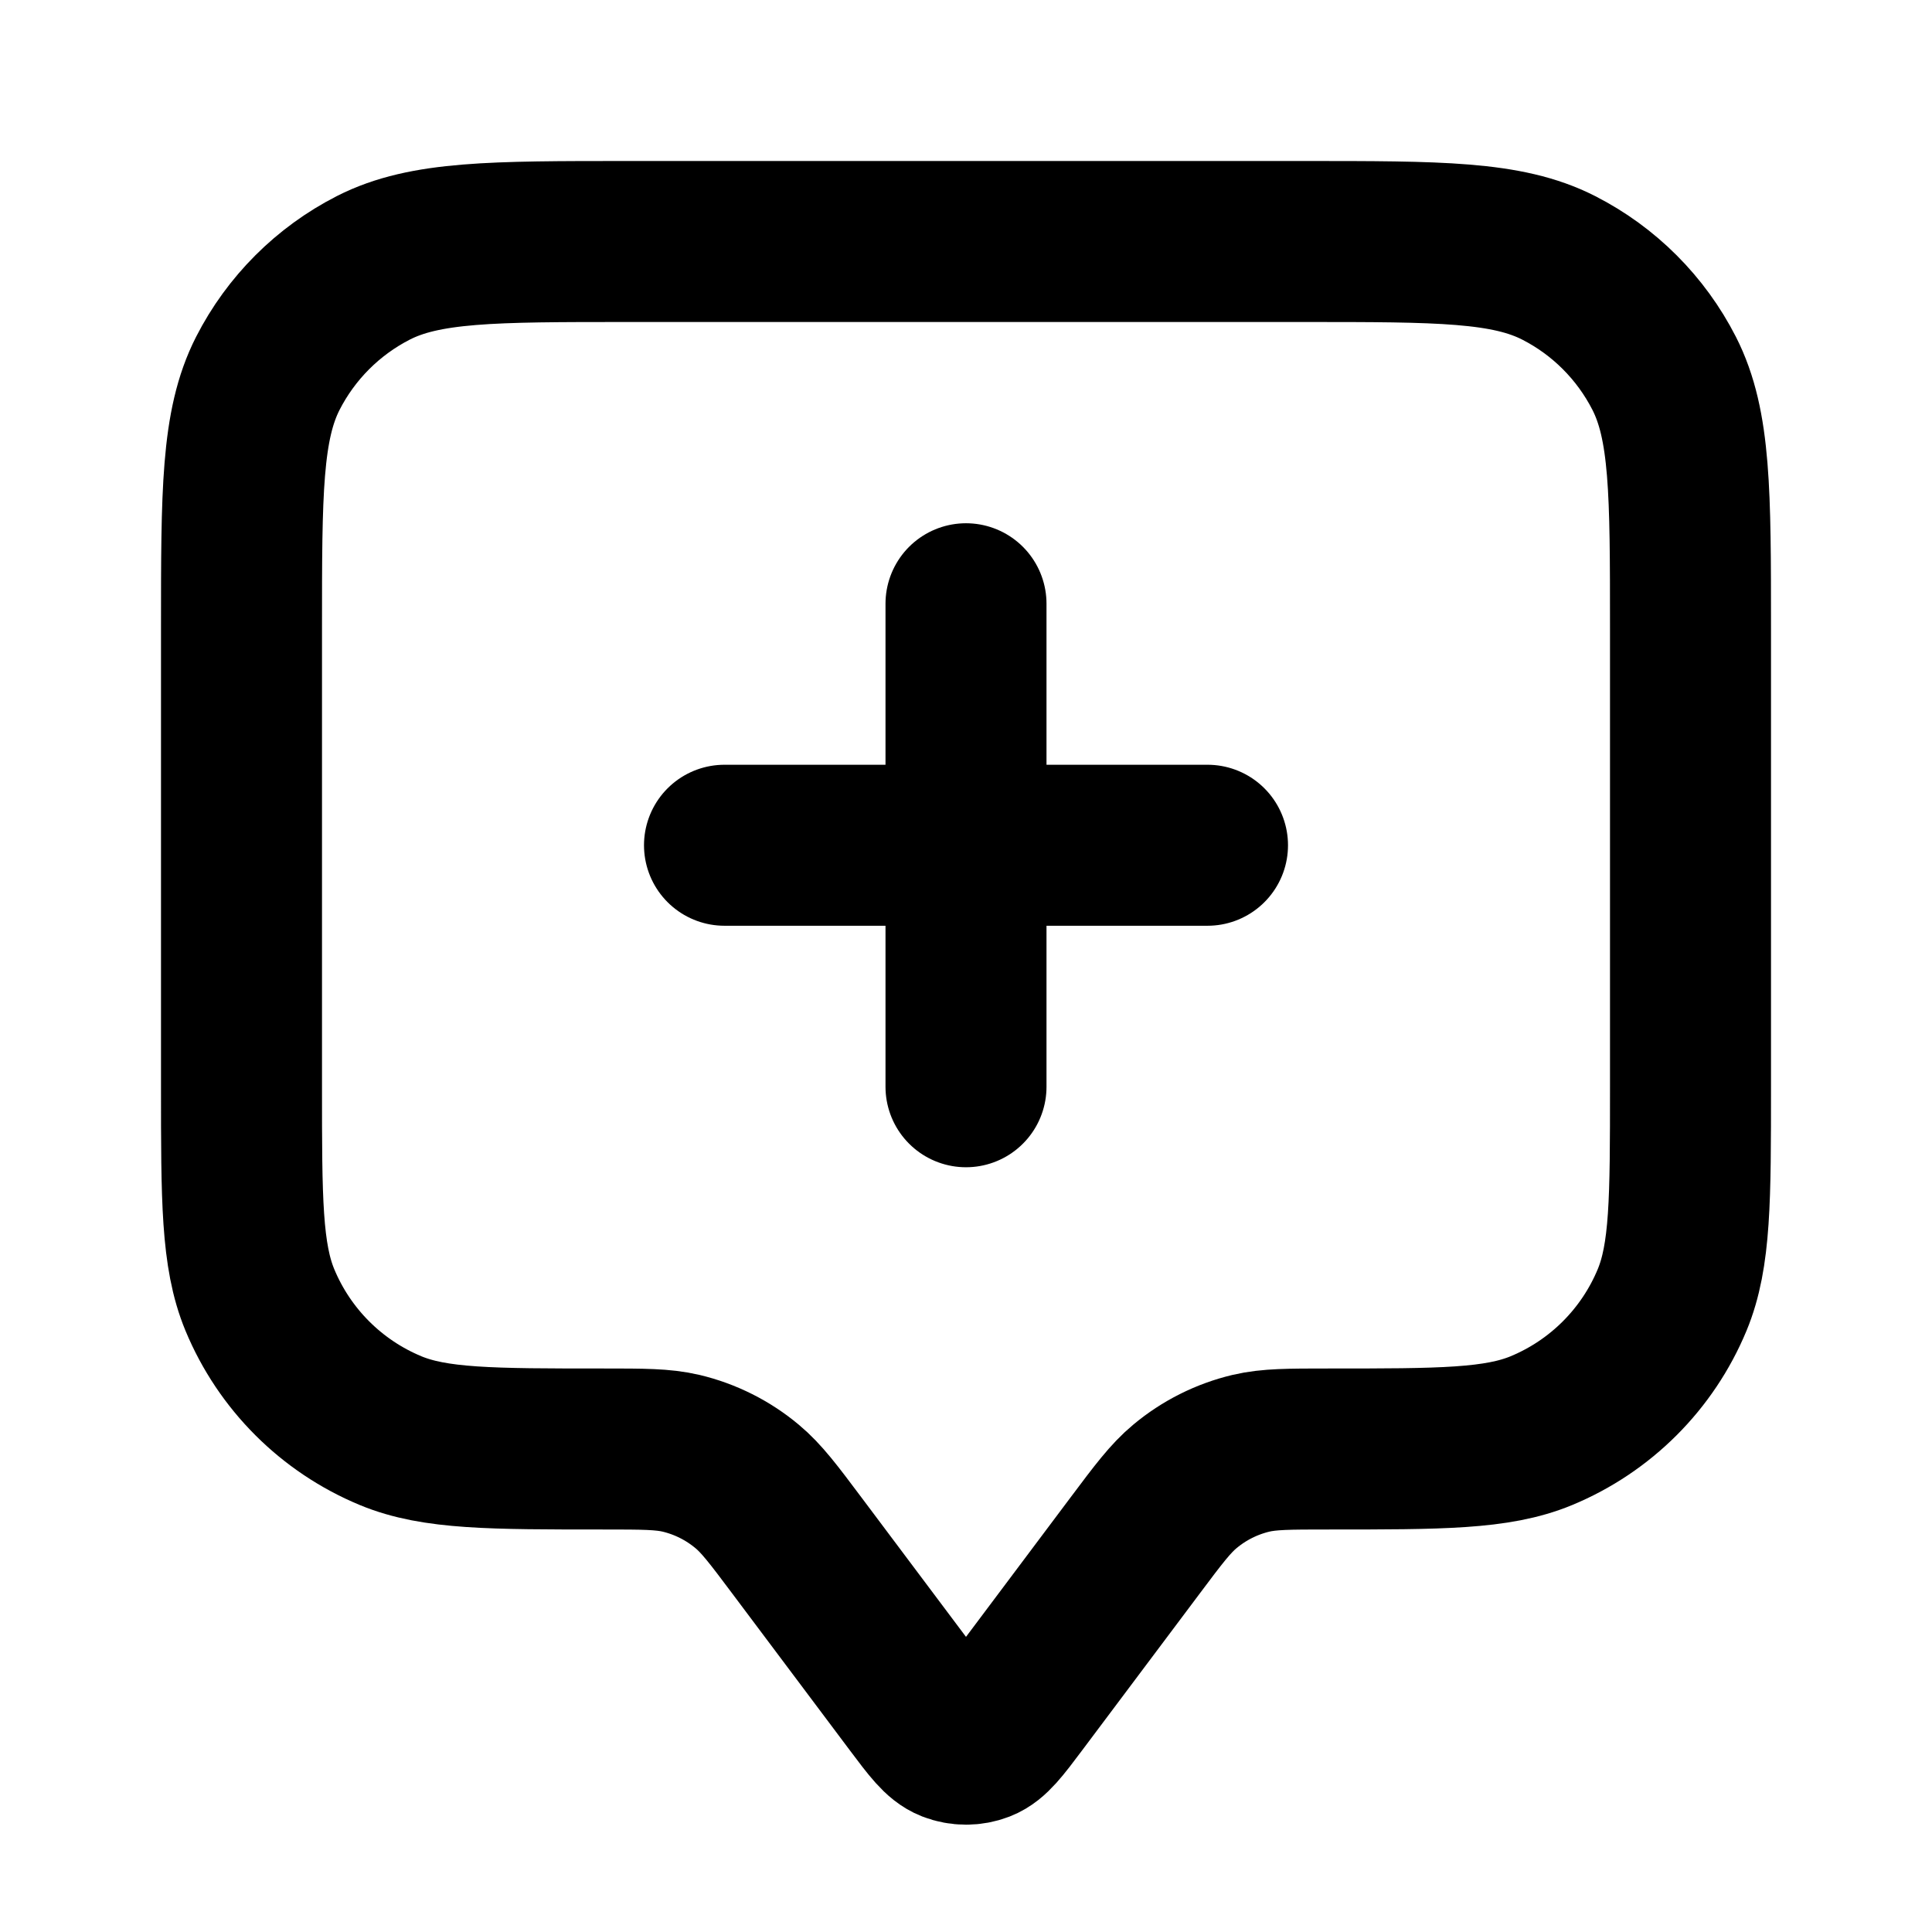
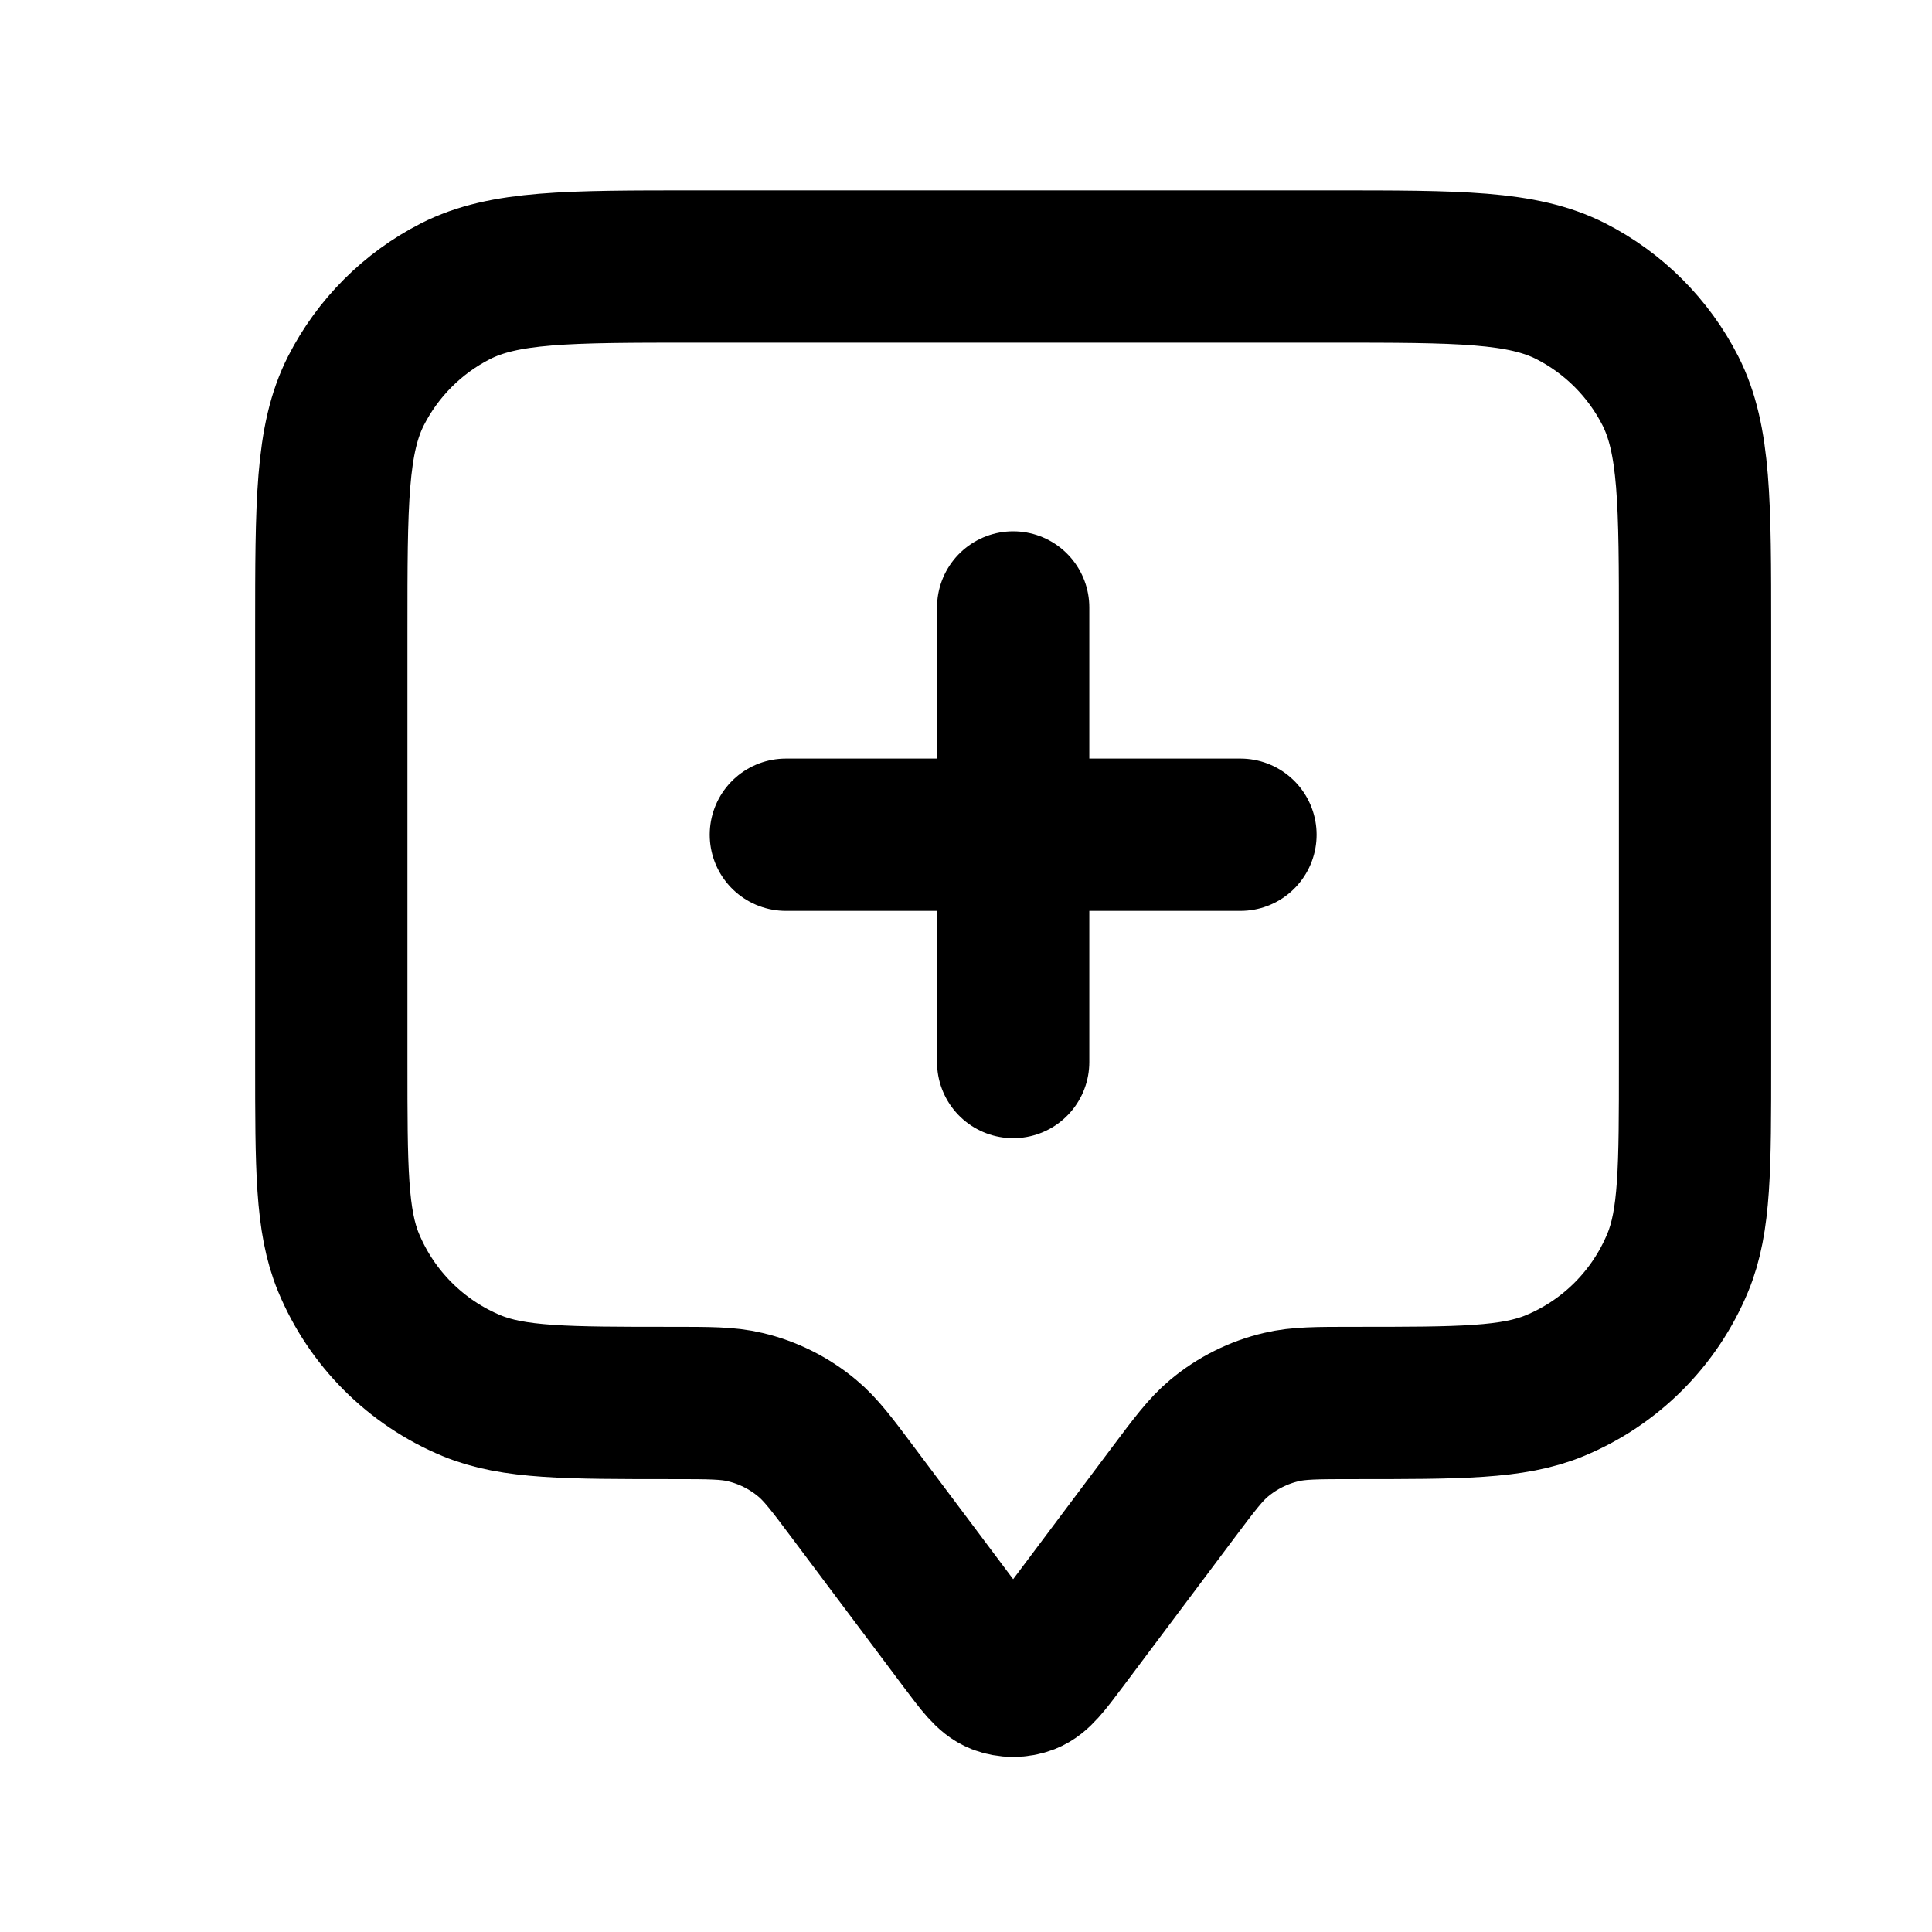
- <svg xmlns="http://www.w3.org/2000/svg" width="24" height="24" viewBox="0 0 24 24" fill="none">
-   <path d="M12 13.5V7.5M9 10.5H15M9.9 19.2L11.36 21.147C11.577 21.436 11.686 21.581 11.819 21.633C11.935 21.678 12.065 21.678 12.181 21.633C12.314 21.581 12.423 21.436 12.64 21.147L14.1 19.2C14.393 18.809 14.54 18.614 14.719 18.465C14.957 18.266 15.238 18.125 15.54 18.053C15.767 18 16.011 18 16.5 18C17.898 18 18.597 18 19.148 17.772C19.883 17.467 20.467 16.883 20.772 16.148C21 15.597 21 14.898 21 13.5V7.8C21 6.12 21 5.28 20.673 4.638C20.385 4.074 19.927 3.615 19.362 3.327C18.72 3 17.88 3 16.2 3H7.8C6.12 3 5.28 3 4.638 3.327C4.074 3.615 3.615 4.074 3.327 4.638C3 5.28 3 6.12 3 7.8V13.5C3 14.898 3 15.597 3.228 16.148C3.533 16.883 4.117 17.467 4.852 17.772C5.403 18 6.102 18 7.5 18C7.989 18 8.233 18 8.46 18.053C8.762 18.125 9.043 18.266 9.281 18.465C9.46 18.614 9.607 18.809 9.9 19.2Z" stroke="black" stroke-width="2" stroke-linecap="round" stroke-linejoin="round" />
+ <svg xmlns="http://www.w3.org/2000/svg" width="17" height="17" viewBox="0 0 17 17" fill="none">
+   <path d="M8.915 9.345V5.345M6.915 7.345H10.915M7.515 13.145L8.488 14.443C8.633 14.636 8.705 14.732 8.794 14.767C8.872 14.797 8.958 14.797 9.036 14.767C9.125 14.732 9.197 14.636 9.342 14.443L10.315 13.145C10.511 12.884 10.608 12.754 10.727 12.655C10.886 12.522 11.074 12.428 11.275 12.381C11.427 12.345 11.589 12.345 11.915 12.345C12.847 12.345 13.313 12.345 13.68 12.193C14.171 11.99 14.56 11.6 14.763 11.11C14.915 10.743 14.915 10.277 14.915 9.345V5.545C14.915 4.425 14.915 3.865 14.697 3.437C14.505 3.061 14.199 2.755 13.823 2.563C13.395 2.345 12.835 2.345 11.715 2.345H6.115C4.995 2.345 4.435 2.345 4.007 2.563C3.631 2.755 3.325 3.061 3.133 3.437C2.915 3.865 2.915 4.425 2.915 5.545V9.345C2.915 10.277 2.915 10.743 3.067 11.11C3.27 11.6 3.66 11.99 4.15 12.193C4.517 12.345 4.983 12.345 5.915 12.345C6.241 12.345 6.404 12.345 6.555 12.381C6.756 12.428 6.944 12.522 7.103 12.655C7.222 12.754 7.32 12.884 7.515 13.145Z" stroke="black" stroke-width="1.34" stroke-linecap="round" stroke-linejoin="round" />
</svg>
